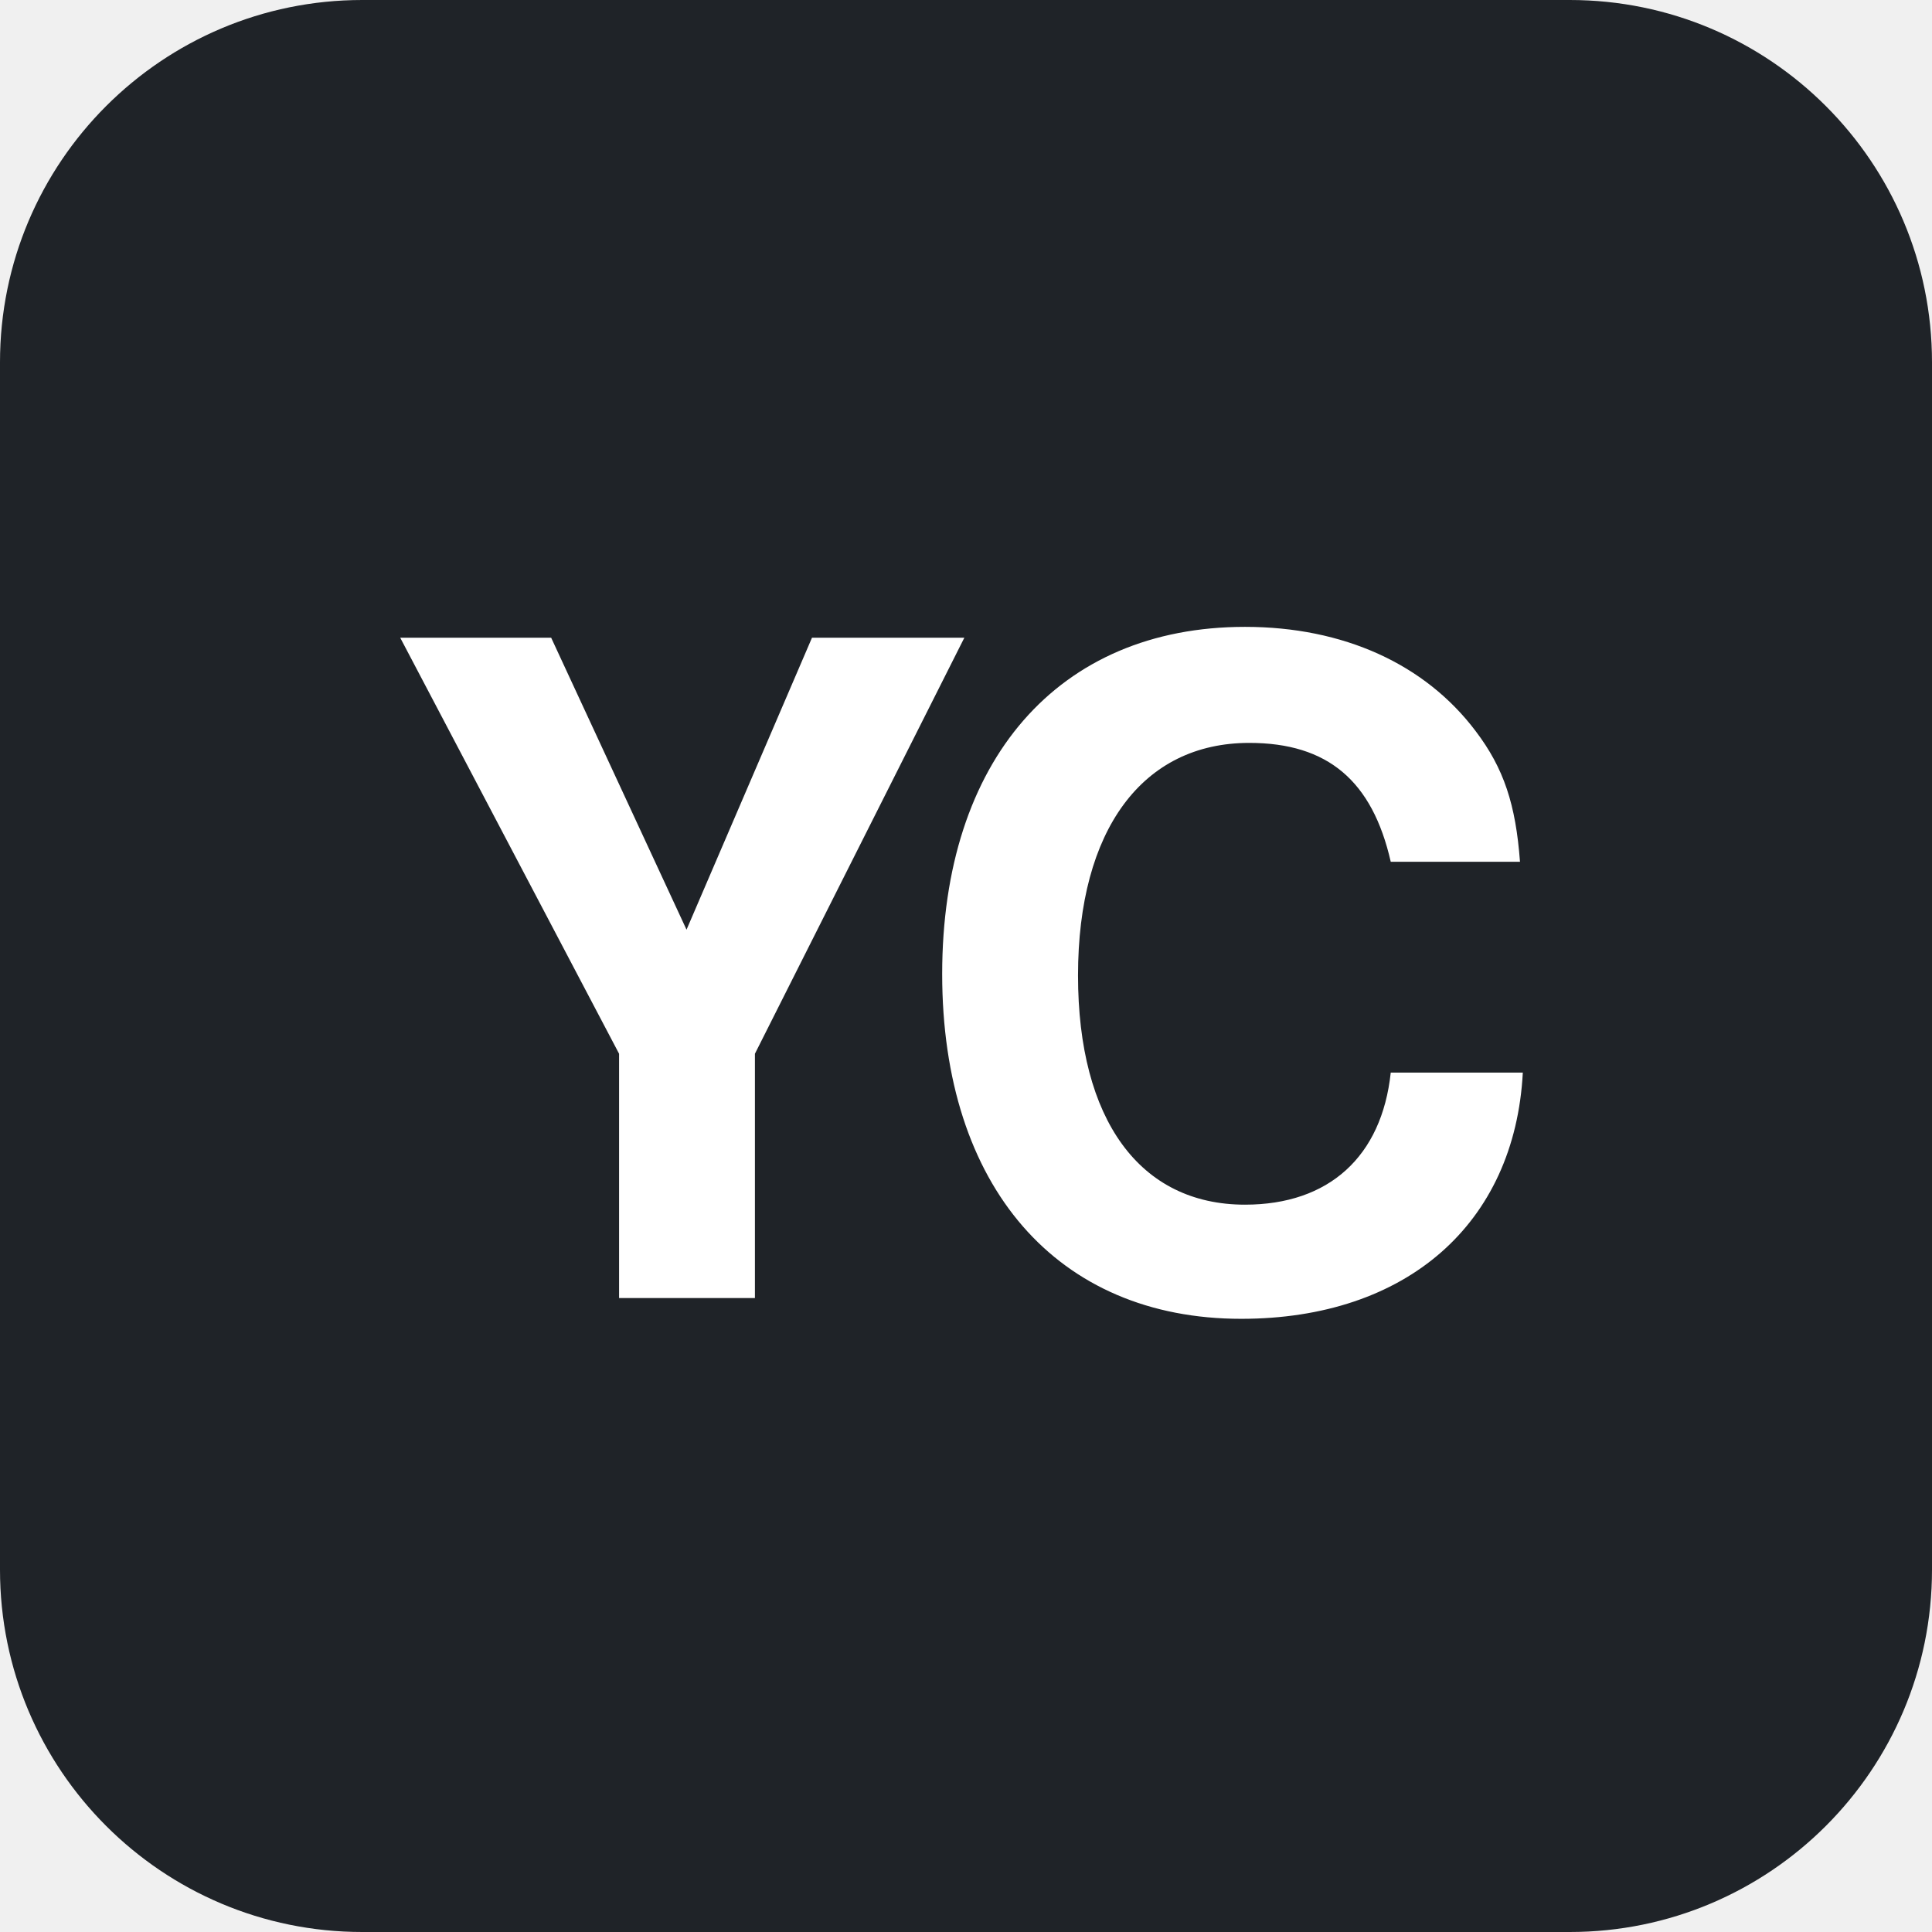
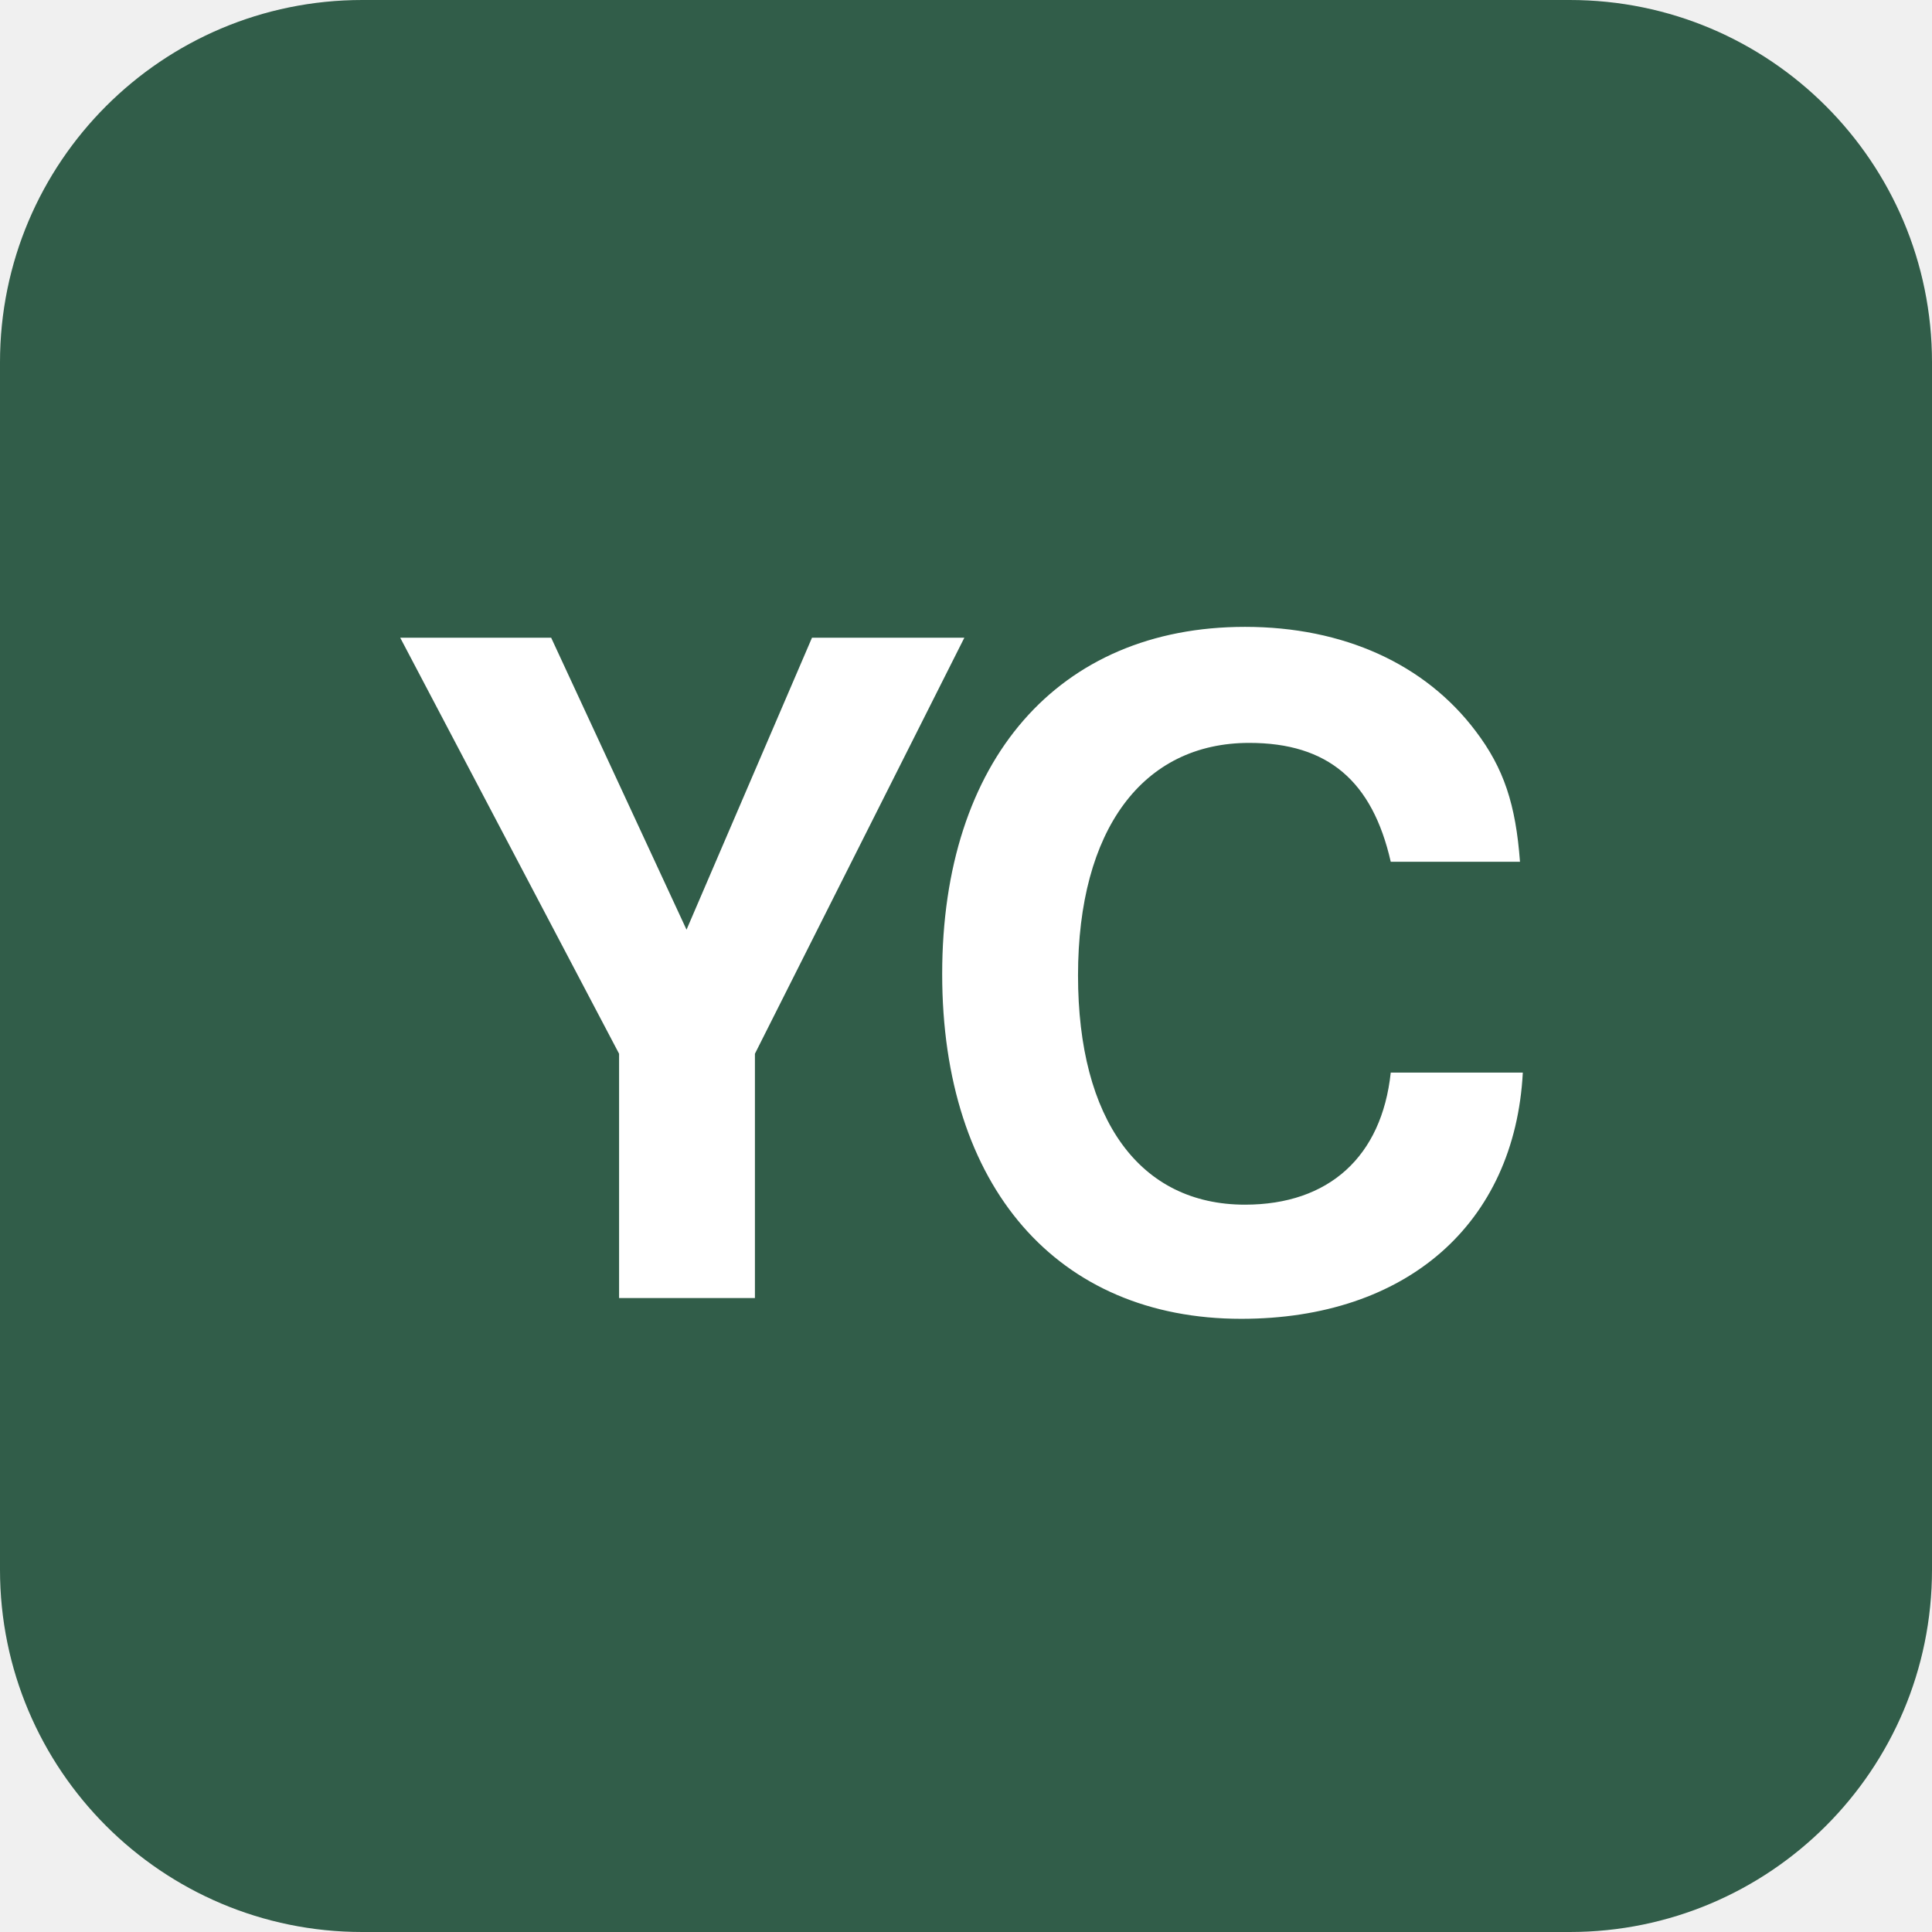
<svg xmlns="http://www.w3.org/2000/svg" viewBox="0 0 64 64">
-   <rect width="64" height="64" rx="12" fill="#1f2328" />
+   <rect width="64" height="64" rx="12" fill="#315d49" />
  <text x="32" y="43" font-family="Helvetica, Arial, sans-serif" font-size="30" font-weight="600" fill="#ffffff" text-anchor="middle" letter-spacing="-1">YC</text>
</svg>
